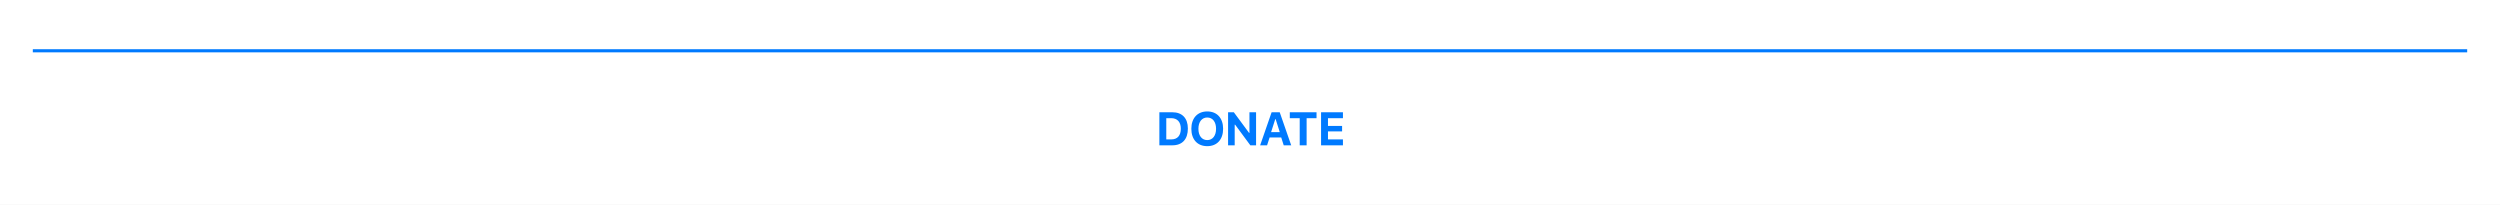
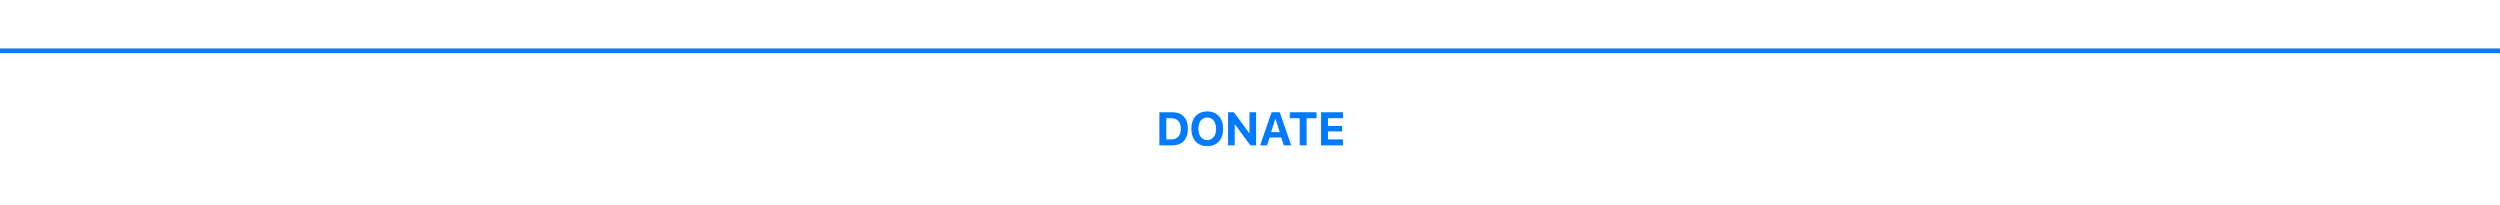
<svg xmlns="http://www.w3.org/2000/svg" width="1600px" height="131px" viewBox="0 0 1600 131" version="1.1">
  <g id="request-permission---donate---close" stroke="none" stroke-width="1" fill="none" fill-rule="evenodd">
    <rect fill="#FFFFFF" x="0" y="0" width="1600" height="131" />
-     <path d="M1578,32.5 L22,32.5" id="Line-3" stroke="#007AFF" stroke-width="2" stroke-linecap="square" fill-rule="nonzero" />
+     <path d="M1600,32.5 L0,32.5" id="Line-3" stroke="#007AFF" stroke-width="3" stroke-linecap="square" fill-rule="nonzero" />
    <path d="M741.997,71.848 L750.318,71.848 C756.602,71.848 760.235,75.656 760.235,82.277 C760.235,89.147 756.646,93 750.318,93 L741.997,93 L741.997,71.848 Z M746.421,75.627 L746.421,89.221 L749.615,89.221 C753.526,89.221 755.723,86.818 755.723,82.351 C755.723,78.073 753.453,75.627 749.615,75.627 L746.421,75.627 Z M772.64,71.32 C778.88,71.32 782.792,75.583 782.792,82.424 C782.792,89.279 778.895,93.542 772.64,93.542 C766.371,93.542 762.46,89.279 762.46,82.424 C762.46,75.568 766.429,71.32 772.64,71.32 Z M772.64,75.202 C769.212,75.202 766.986,78 766.986,82.424 C766.986,86.833 769.169,89.66 772.64,89.66 C776.083,89.66 778.28,86.833 778.28,82.424 C778.28,78 776.083,75.202 772.64,75.202 Z M790.202,93 L785.969,93 L785.969,71.862 L789.66,71.862 L799.387,85.031 L799.65,85.031 L799.65,71.862 L803.884,71.862 L803.884,93 L800.221,93 L790.466,79.772 L790.202,79.772 L790.202,93 Z M821.577,93 L819.98,87.961 L812.554,87.961 L810.928,93 L806.489,93 L813.828,71.862 L819.028,71.862 L826.367,93 L821.577,93 Z M816.157,76.257 L813.506,84.548 L819.043,84.548 L816.421,76.257 L816.157,76.257 Z M836.238,93 L831.815,93 L831.815,75.642 L825.472,75.642 L825.472,71.862 L842.581,71.862 L842.581,75.642 L836.238,75.642 L836.238,93 Z M859.484,89.221 L859.484,93 L845.48,93 L845.48,71.862 L859.484,71.862 L859.484,75.642 L849.904,75.642 L849.904,80.578 L858.942,80.578 L858.942,84.079 L849.904,84.079 L849.904,89.221 L859.484,89.221 Z" id="DONATE" fill="#007AFF" />
  </g>
</svg>
